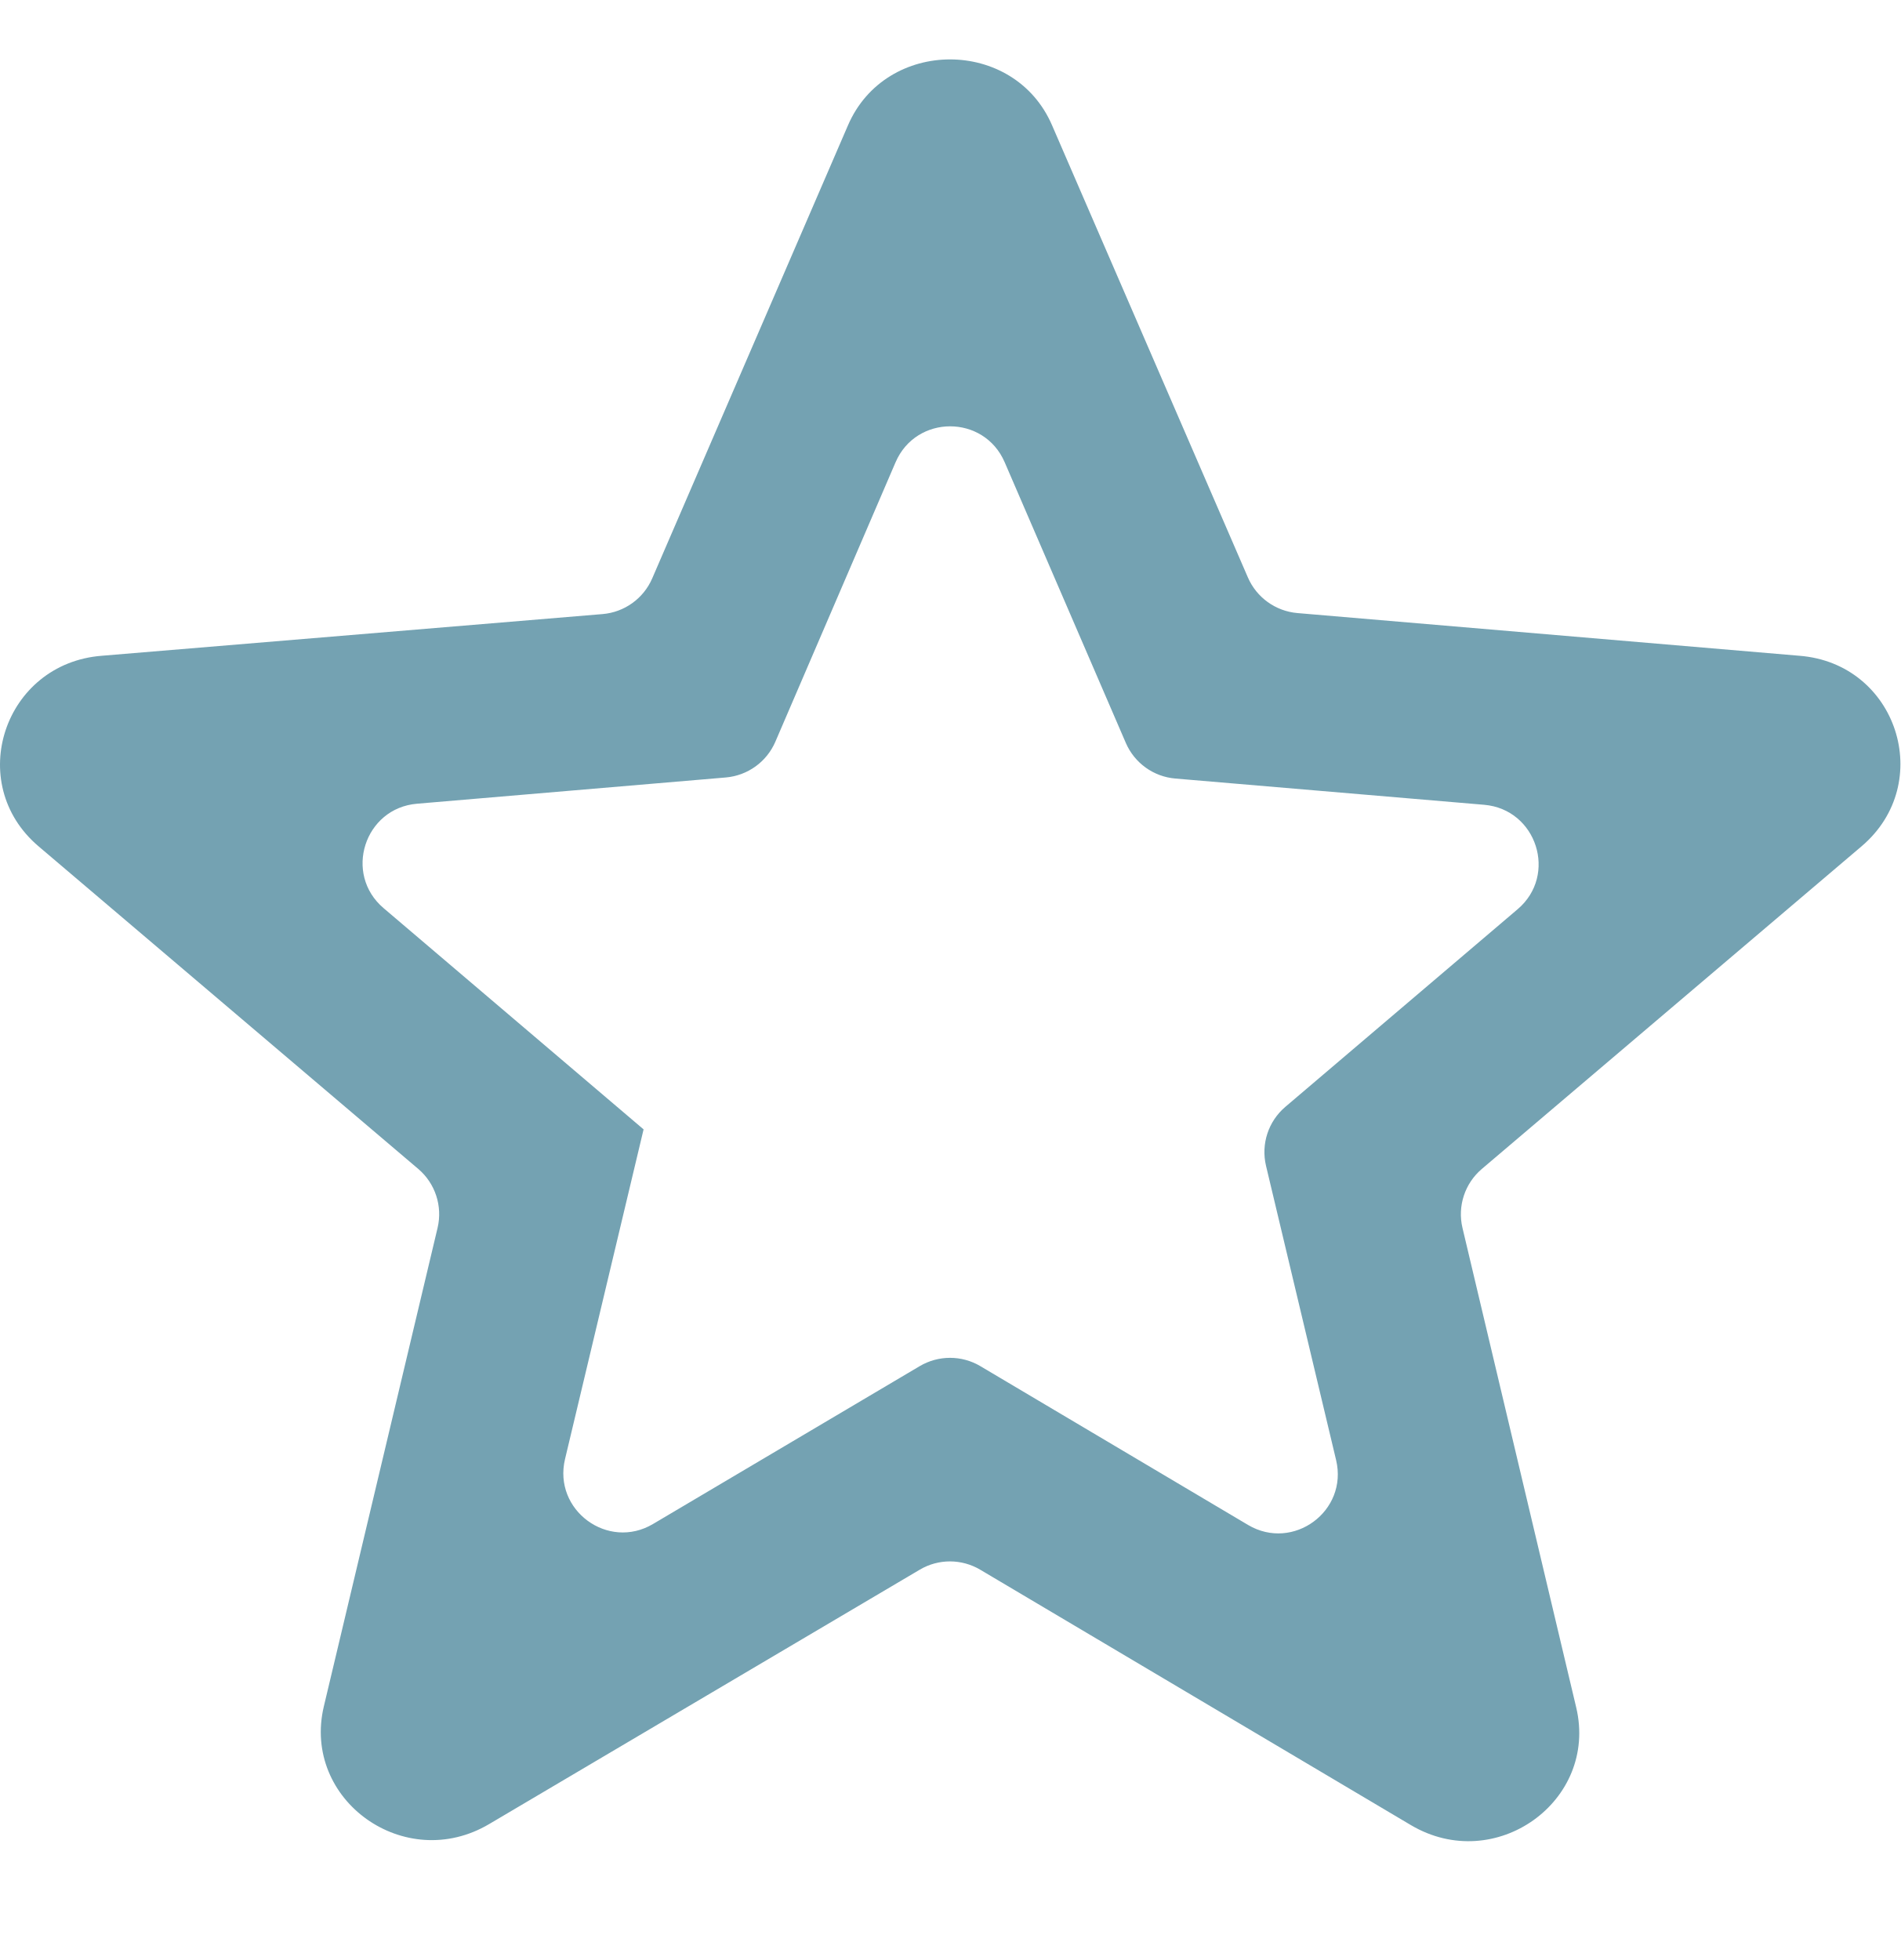
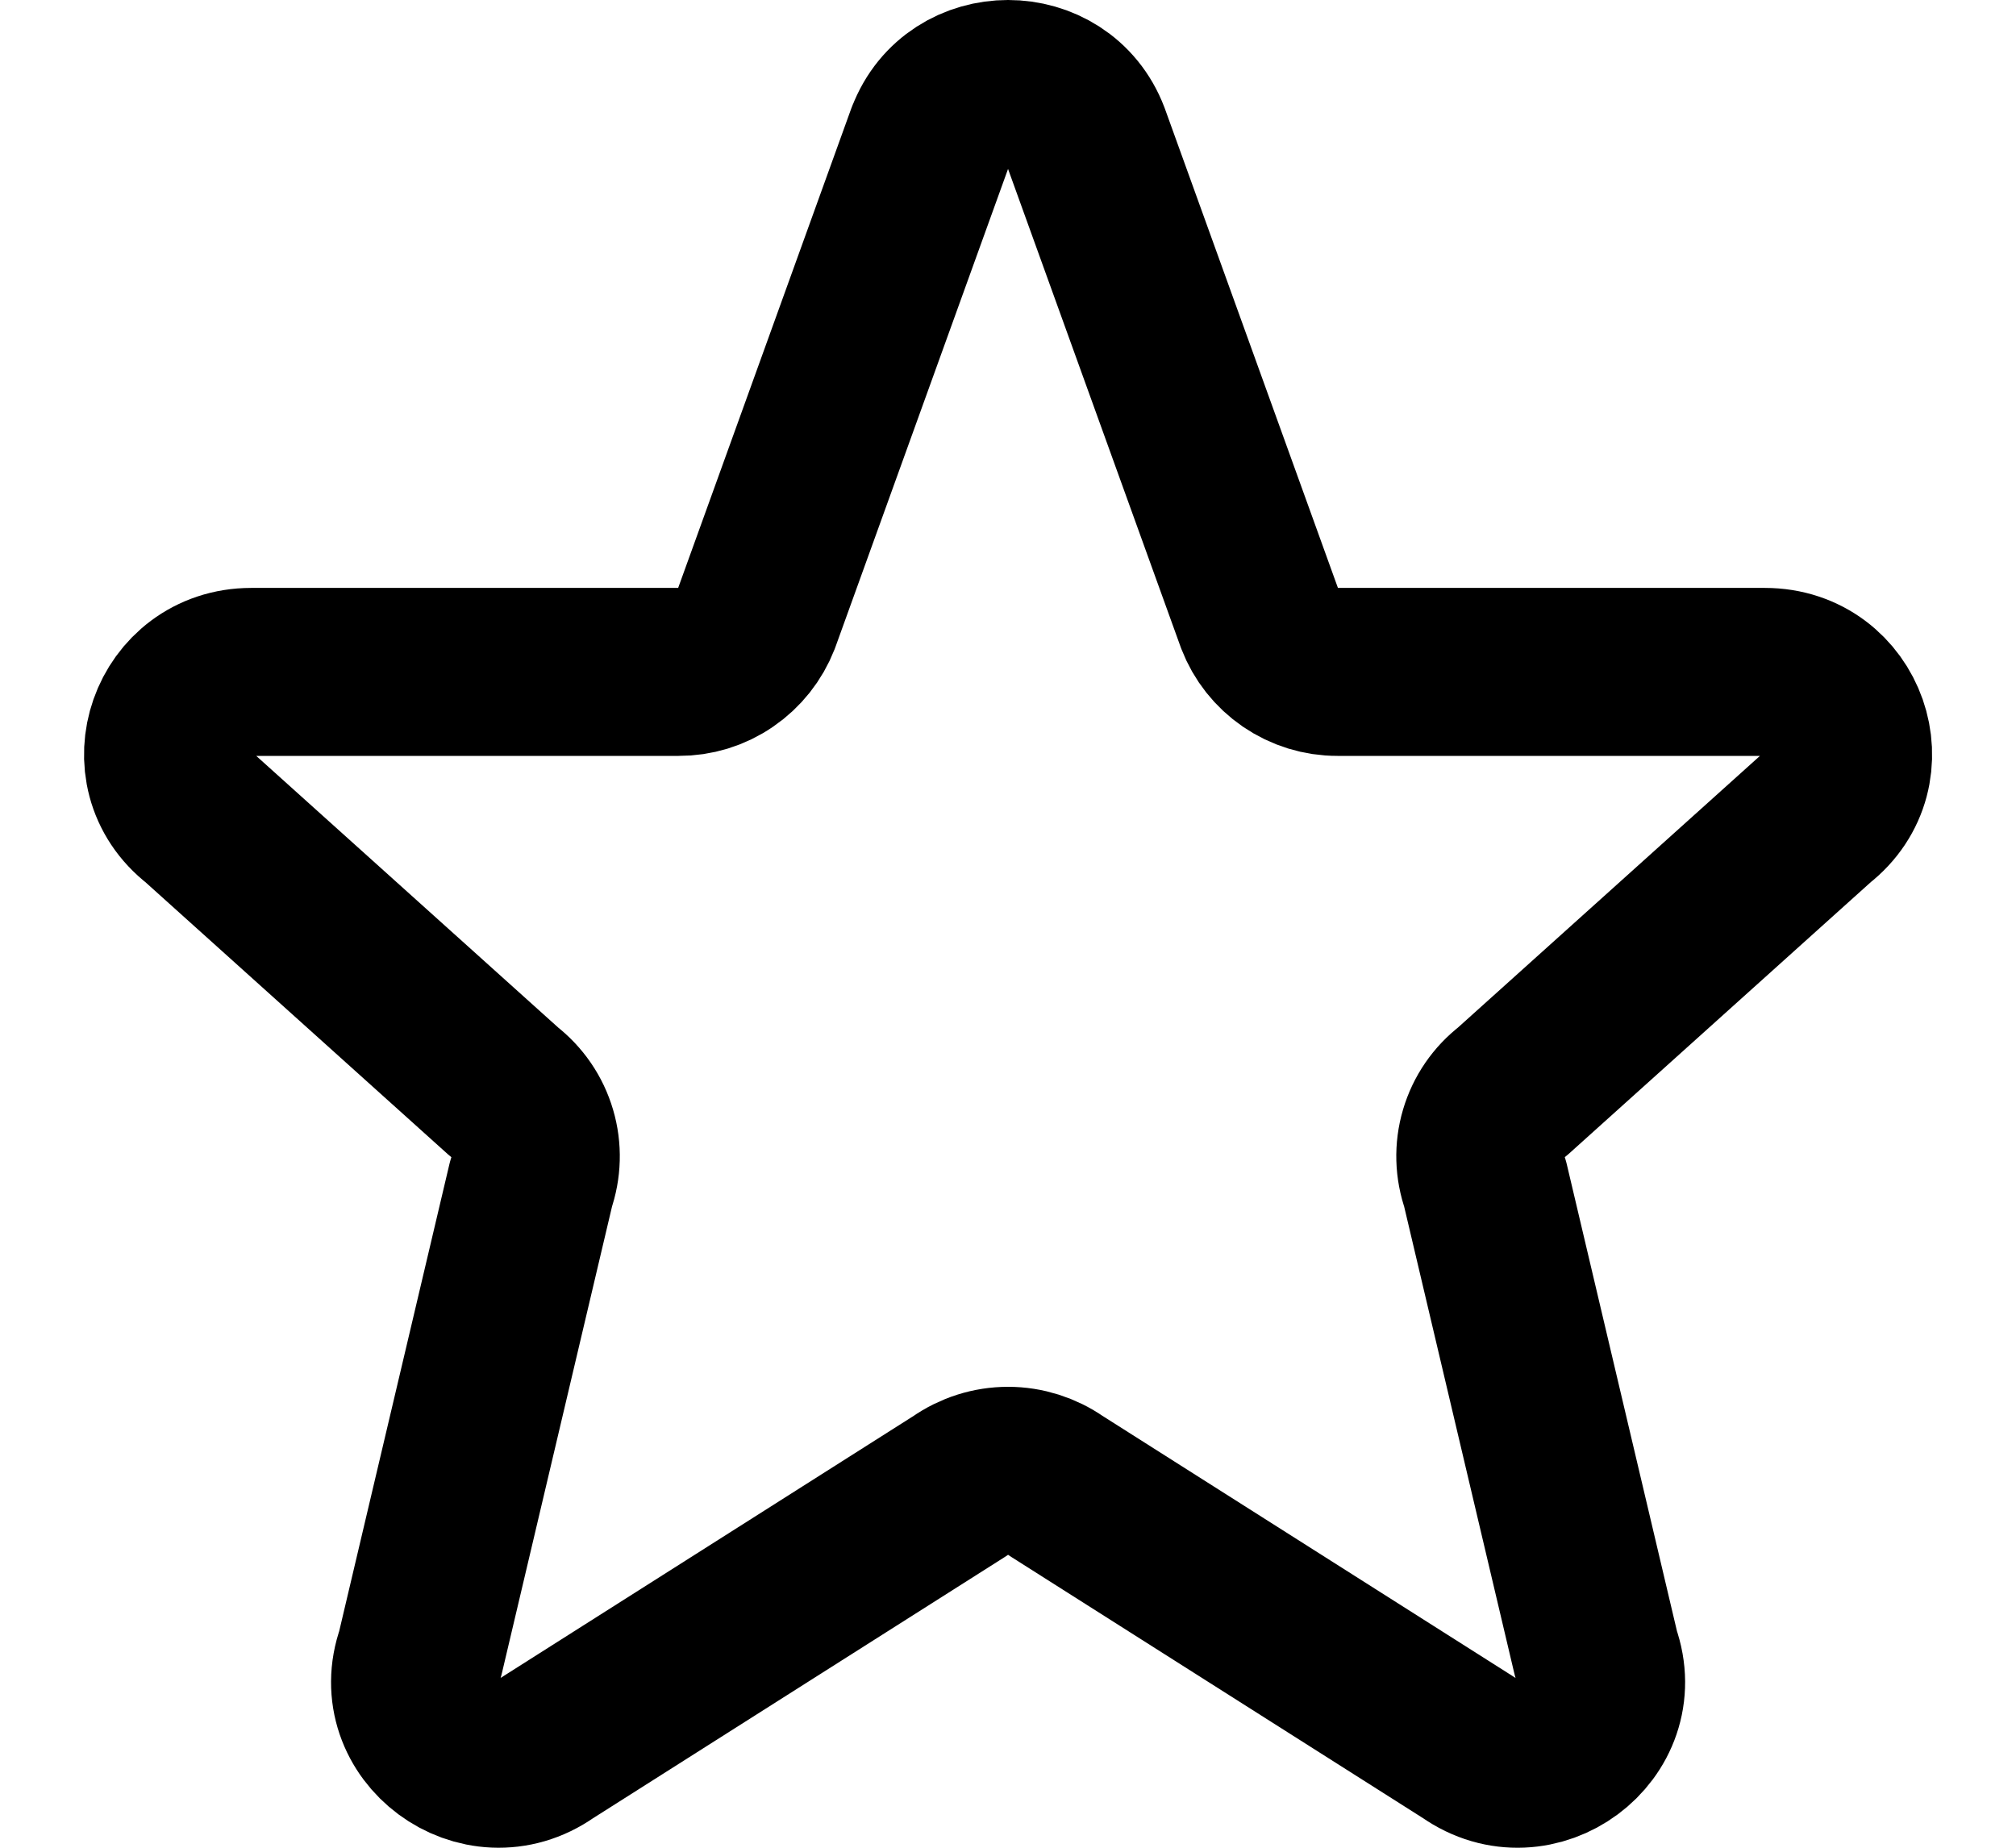
- <svg xmlns="http://www.w3.org/2000/svg" width="32" height="33" viewBox="0 0 32 33" fill="none">
-   <path d="M30.299 11.041L21.846 10.322C21.479 10.29 21.159 10.06 21.013 9.723L17.717 2.114C17.082 0.629 14.913 0.629 14.277 2.114L10.982 9.739C10.835 10.078 10.514 10.308 10.147 10.339L1.714 11.041C0.069 11.169 -0.604 13.185 0.649 14.249L7.043 19.681C7.329 19.924 7.455 20.308 7.368 20.674L5.453 28.73C5.079 30.306 6.818 31.553 8.239 30.71L15.488 26.428C15.802 26.242 16.192 26.243 16.506 26.429L23.756 30.728C25.177 31.571 26.915 30.325 26.541 28.748L24.626 20.674C24.539 20.308 24.665 19.925 24.952 19.681L31.346 14.249C32.599 13.185 31.944 11.169 30.299 11.041ZM16.507 23.001C16.193 22.815 15.802 22.815 15.487 23.001L10.996 25.659C10.237 26.109 9.31 25.426 9.514 24.567L10.837 19.015L6.459 15.29C5.781 14.714 6.136 13.607 7.022 13.532L12.222 13.09C12.59 13.058 12.91 12.827 13.056 12.488L15.08 7.783C15.427 6.977 16.569 6.976 16.917 7.782L18.957 12.508C19.103 12.846 19.423 13.077 19.79 13.108L24.991 13.55C25.877 13.626 26.232 14.733 25.555 15.308L21.643 18.636C21.356 18.88 21.231 19.263 21.318 19.629L22.498 24.583C22.703 25.442 21.775 26.125 21.015 25.675L16.507 23.001Z" fill="#74A2B2" />
+ <svg xmlns="http://www.w3.org/2000/svg" width="24" height="22" viewBox="0 0 24 22" fill="none">
+   <path d="M11.075 1.633C11.395 0.789 12.606 0.789 12.927 1.633L14.997 7.367C15.069 7.554 15.196 7.714 15.361 7.827C15.527 7.94 15.722 8.001 15.923 8H21.01C21.95 8 22.36 9.17 21.621 9.743L18.001 13C17.838 13.125 17.72 13.297 17.662 13.494C17.604 13.69 17.61 13.899 17.679 14.092L19.001 19.695C19.323 20.595 18.281 21.368 17.493 20.814L12.576 17.694C12.407 17.576 12.206 17.512 12.001 17.512C11.795 17.512 11.594 17.576 11.426 17.694L6.509 20.814C5.722 21.368 4.679 20.594 5.001 19.695L6.323 14.092C6.391 13.899 6.397 13.69 6.339 13.494C6.281 13.297 6.163 13.125 6.001 13L2.381 9.743C1.641 9.17 2.053 8 2.991 8H8.078C8.278 8.001 8.474 7.941 8.639 7.827C8.804 7.714 8.931 7.554 9.004 7.367L11.074 1.633H11.075Z" stroke="currentColor" stroke-width="2" stroke-linecap="round" stroke-linejoin="round" />
</svg>
